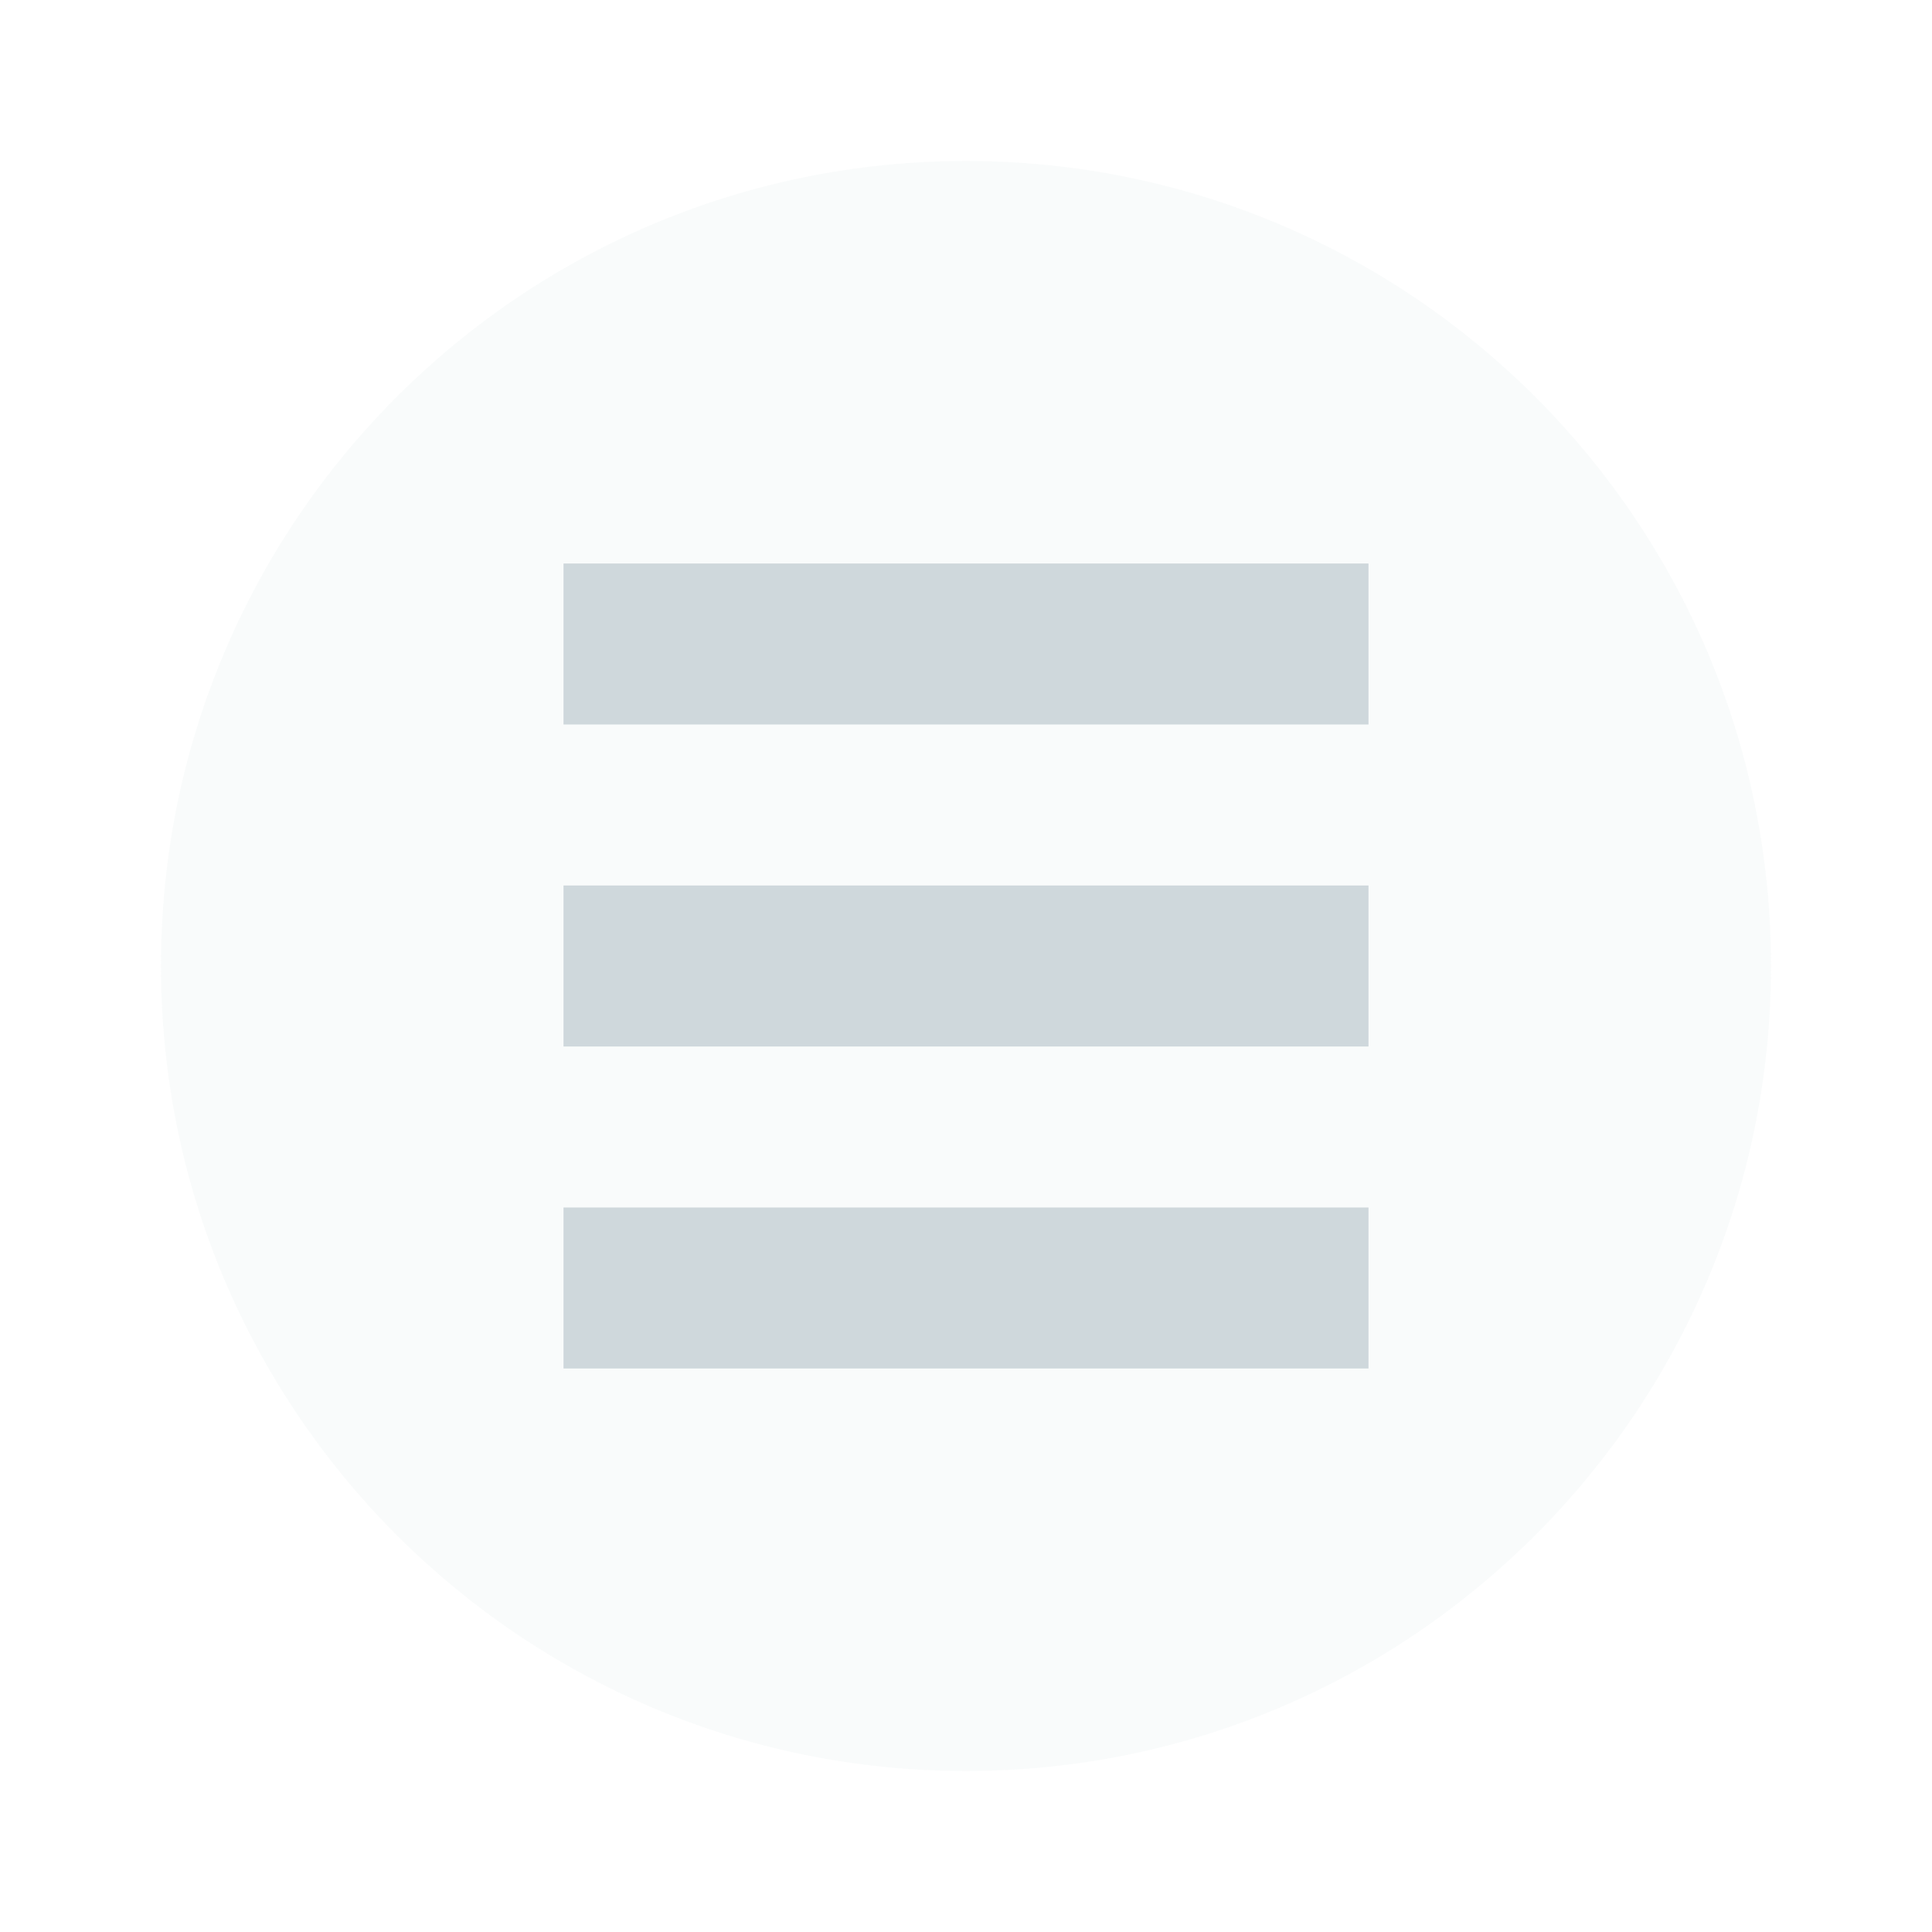
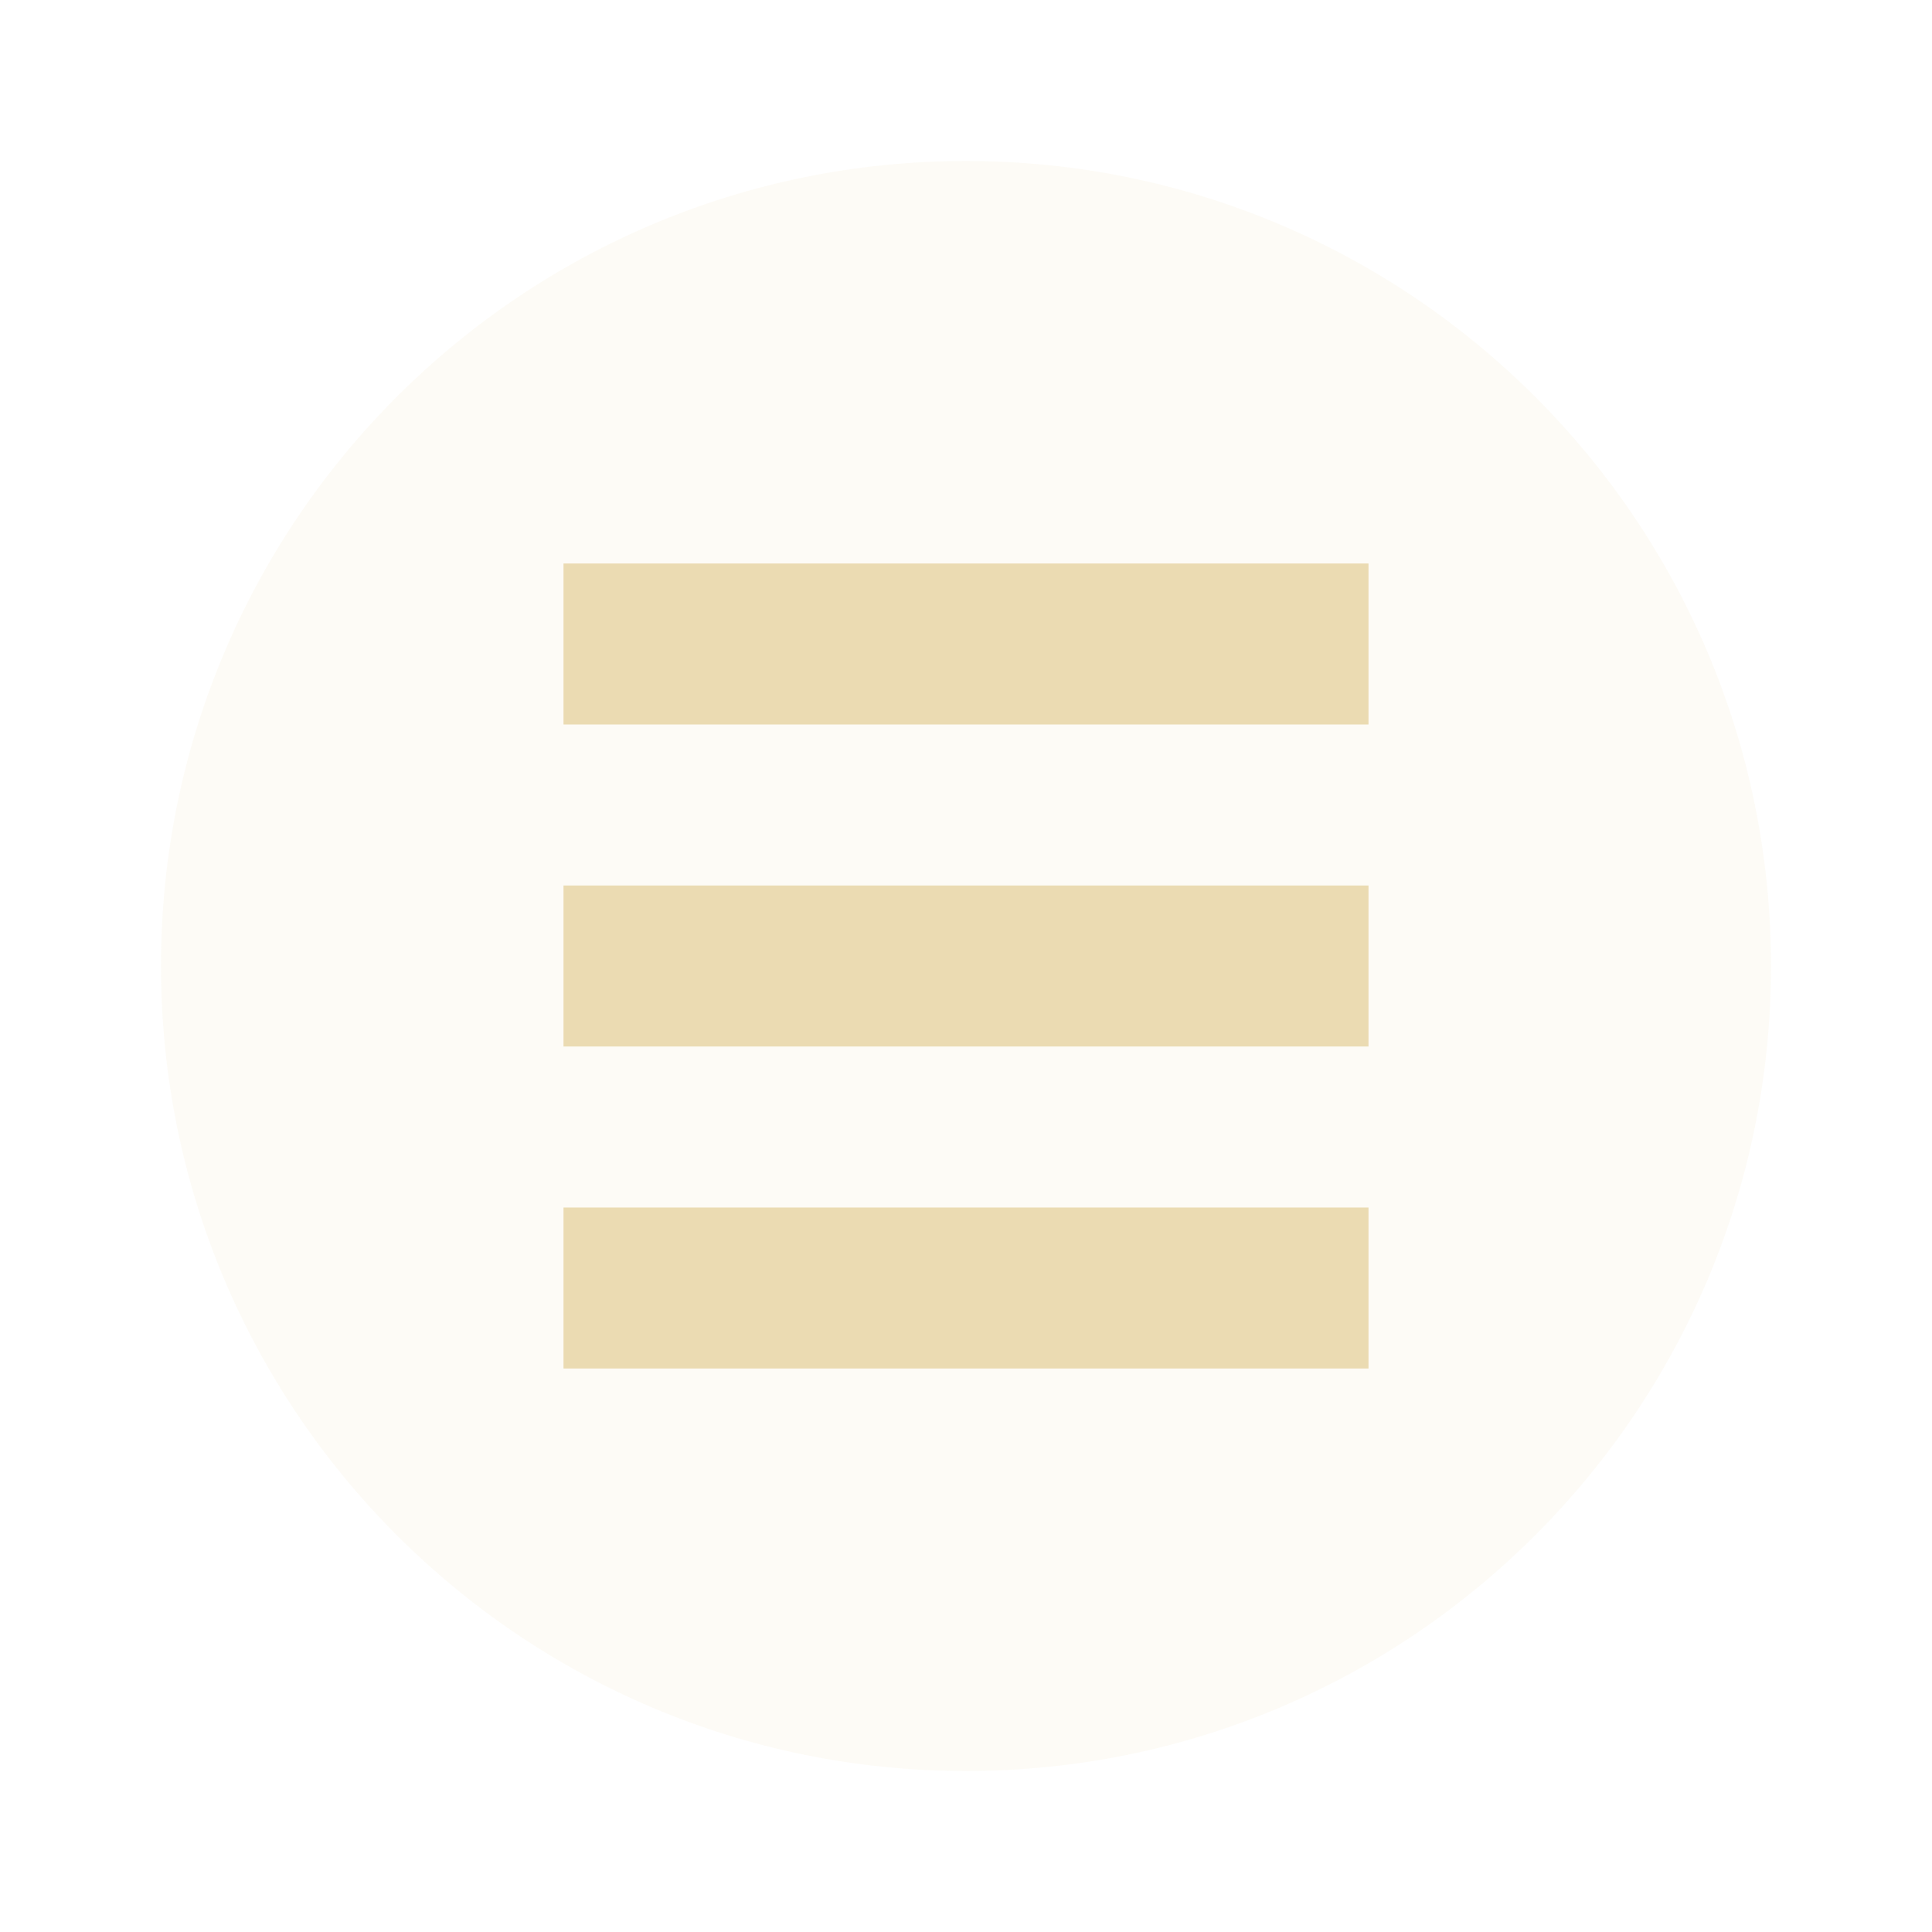
<svg xmlns="http://www.w3.org/2000/svg" width="24" height="24" viewBox="0 0 24 24" id="svg4747" version="1.1">
  <defs id="defs4749" />
  <g id="layer1" transform="translate(0,-1028.362)">
-     <circle style="opacity:1;fill:#cfd8dc;fill-opacity:0.12;fill-rule:evenodd;stroke:none;stroke-width:9.605;stroke-linecap:butt;stroke-linejoin:round;stroke-miterlimit:4;stroke-dasharray:none;stroke-dashoffset:478.437;stroke-opacity:0.75" id="path5326" cx="12" cy="1040.362" r="10" />
-     <path id="rect4737-7-8-1" style="opacity:1;fill:#cfd8dc;fill-opacity:1;fill-rule:evenodd;stroke:none;stroke-width:0;stroke-linecap:square;stroke-linejoin:round;stroke-miterlimit:4;stroke-dasharray:none;stroke-dashoffset:478.437;stroke-opacity:0.4" d="m 7,1035.362 h 10 v 2 h -10 z m 0,4 h 10 v 2 h -10 z m 0,4 h 10 v 2 h -10 z" />
+     <circle style="opacity:1;fill:#EBDBB2;fill-opacity:0.12;fill-rule:evenodd;stroke:none;stroke-width:9.605;stroke-linecap:butt;stroke-linejoin:round;stroke-miterlimit:4;stroke-dasharray:none;stroke-dashoffset:478.437;stroke-opacity:0.75" id="path5326" cx="12" cy="1040.362" r="10" />
+     <path id="rect4737-7-8-1" style="opacity:1;fill:#EBDBB2;fill-opacity:1;fill-rule:evenodd;stroke:none;stroke-width:0;stroke-linecap:square;stroke-linejoin:round;stroke-miterlimit:4;stroke-dasharray:none;stroke-dashoffset:478.437;stroke-opacity:0.4" d="m 7,1035.362 h 10 v 2 h -10 z m 0,4 h 10 v 2 h -10 z m 0,4 h 10 v 2 h -10 z" />
  </g>
</svg>
